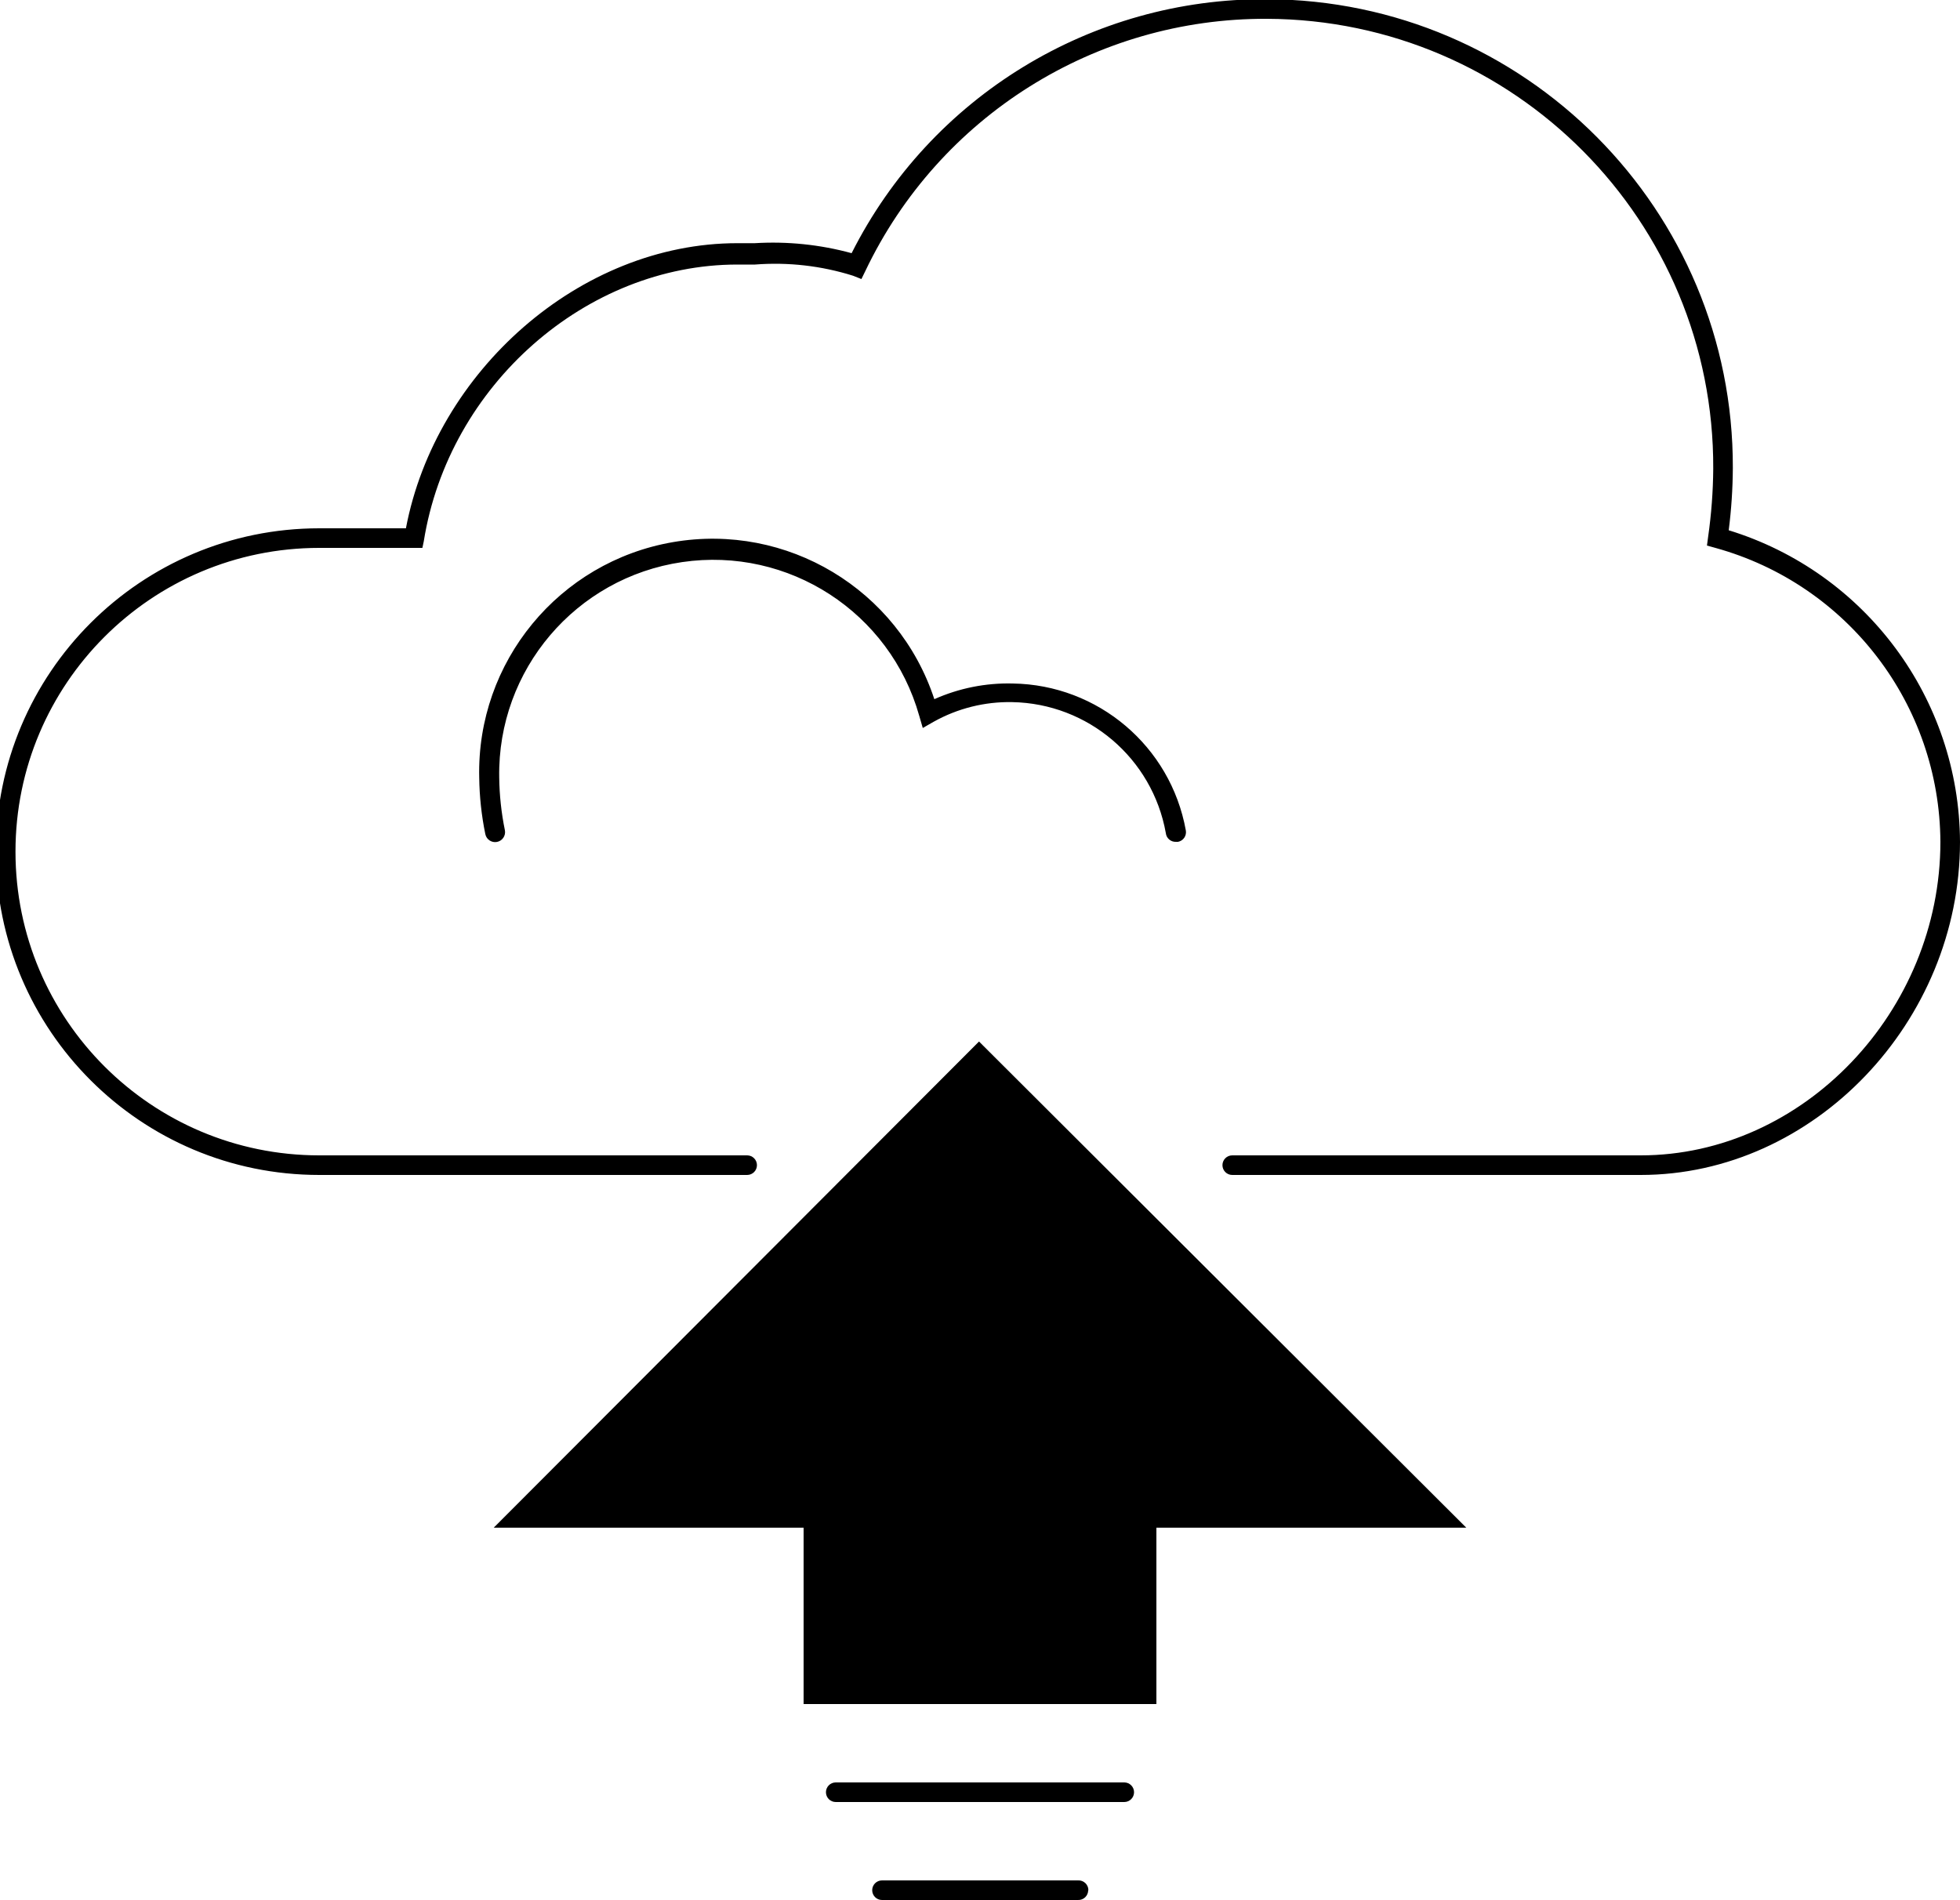
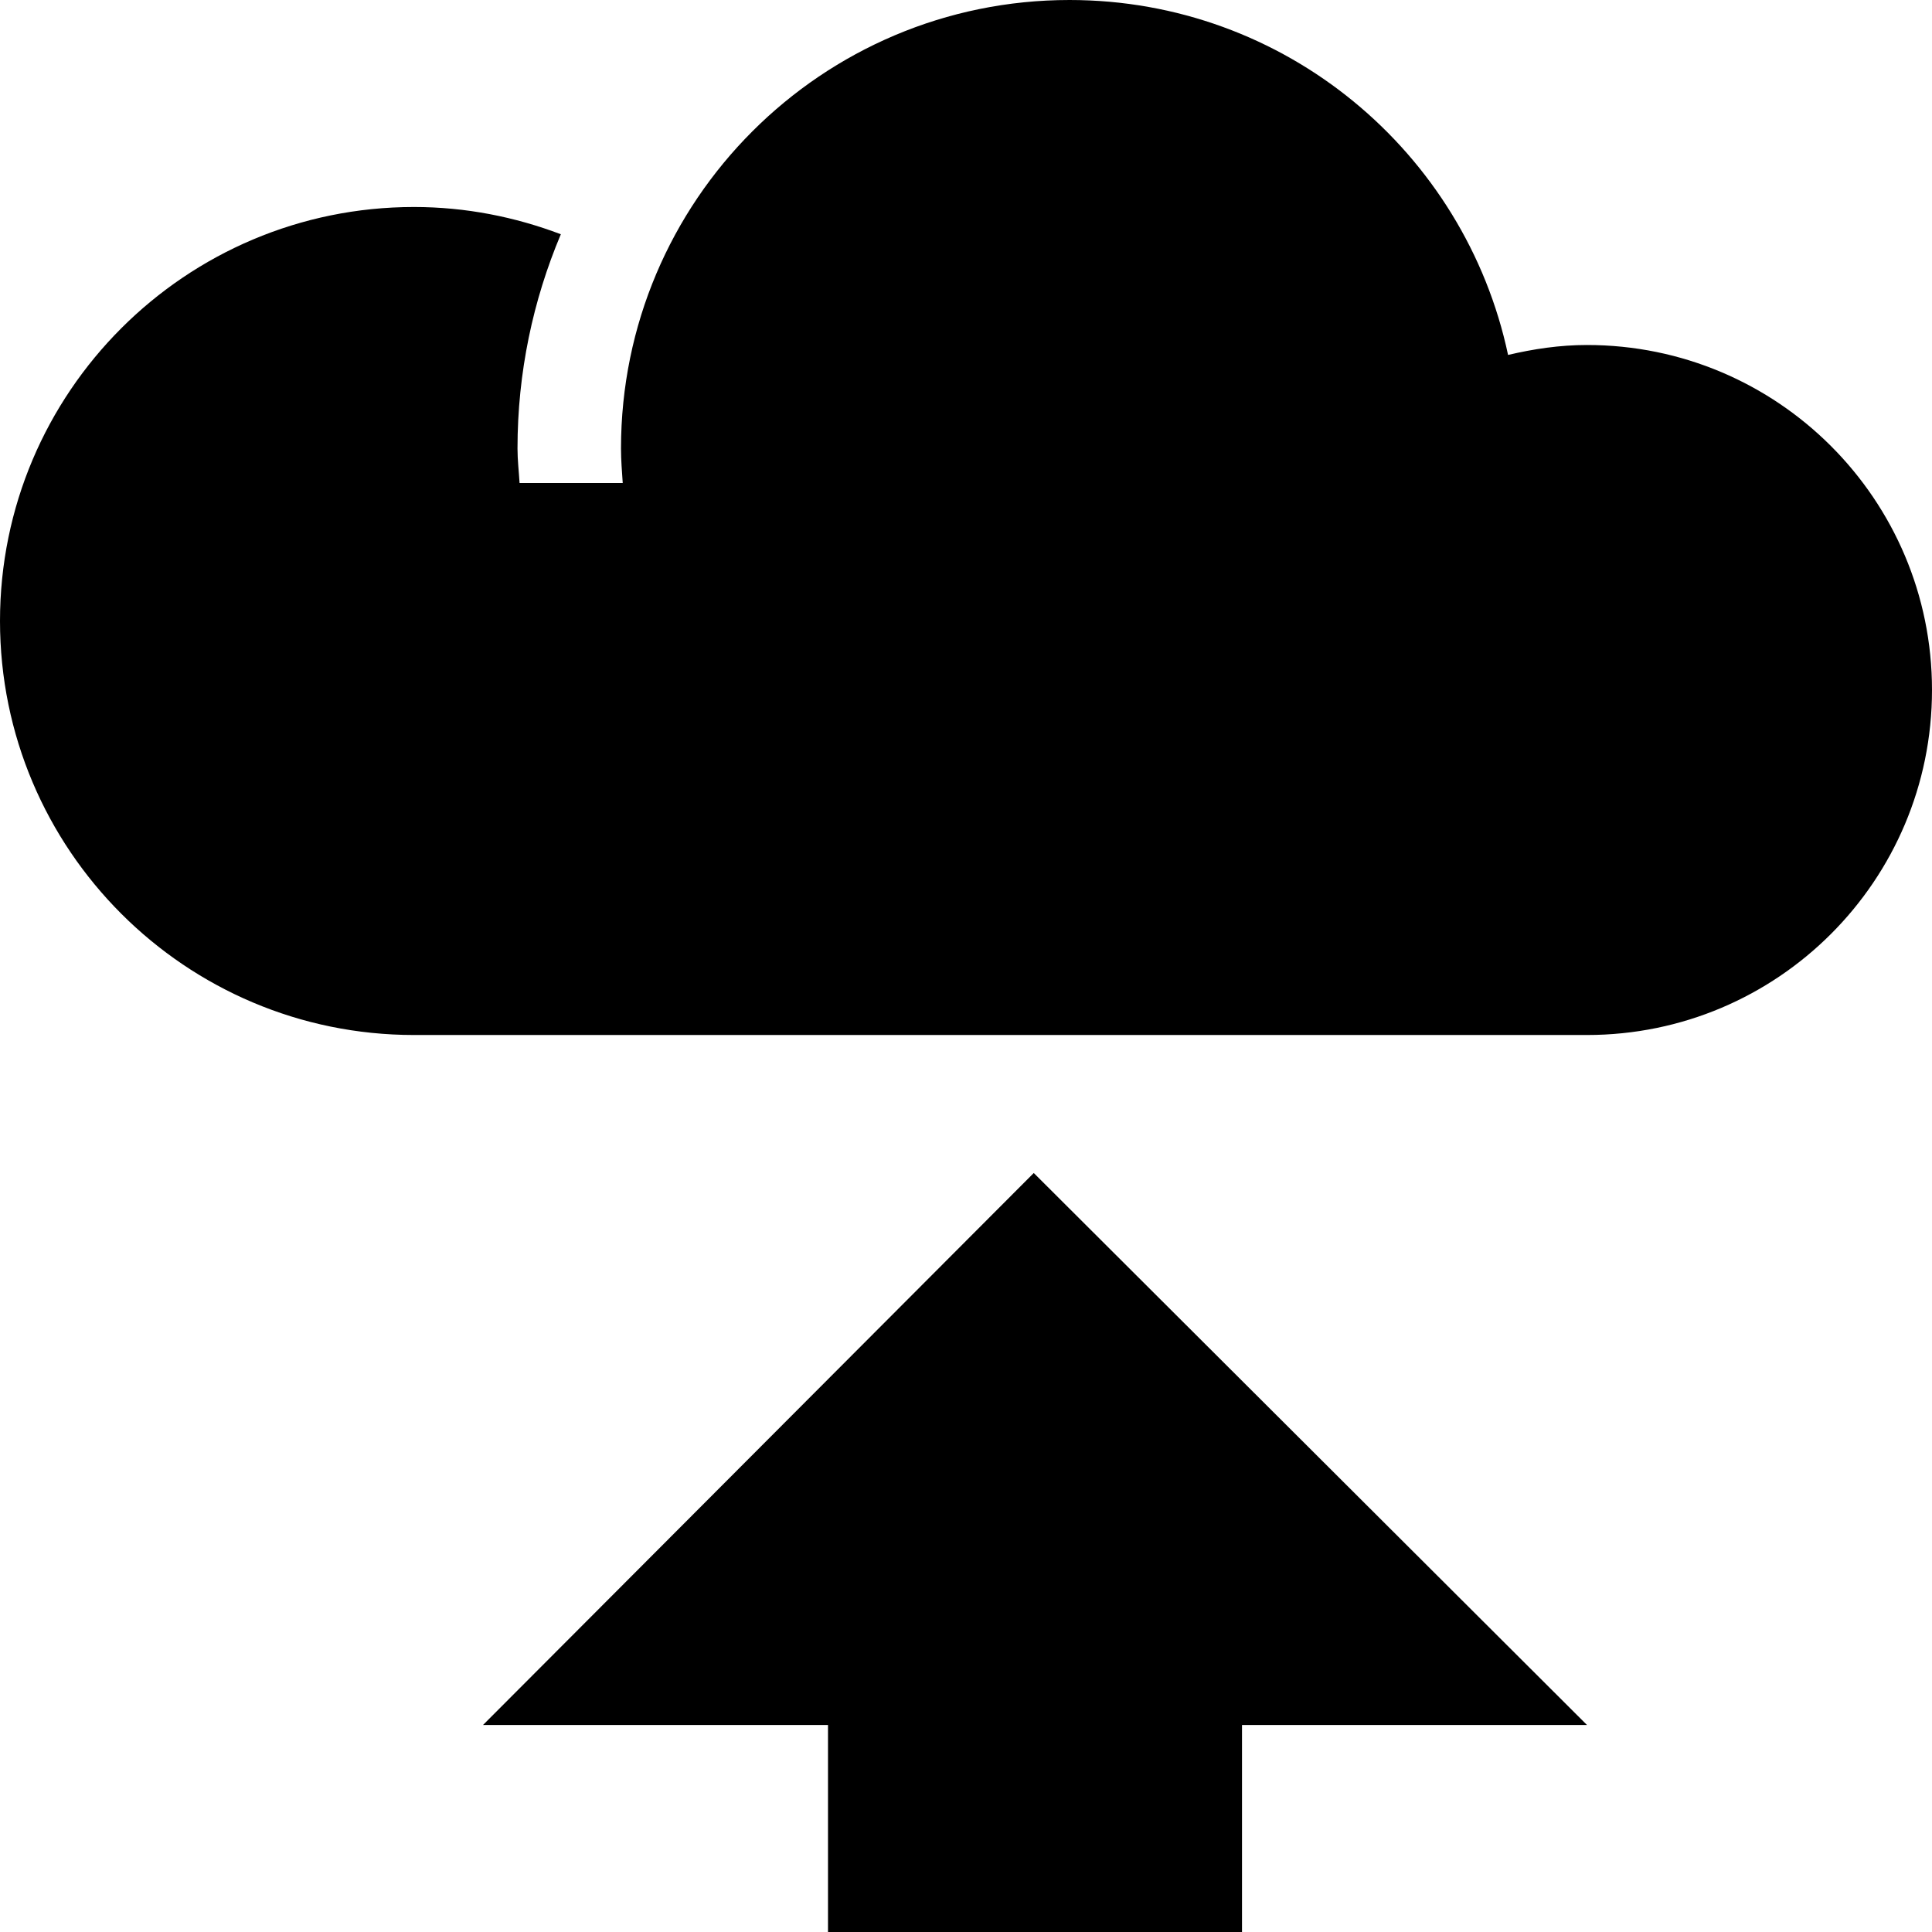
- <svg xmlns="http://www.w3.org/2000/svg" id="Layer_1" data-name="Layer 1" viewBox="0 0 100 96.96">
-   <path d="M83.71,62H62.87a0.5,0.5,0,0,1,0-1H83.71C92,61,99,53.65,99,45A15.65,15.65,0,0,0,87.52,30l-0.43-.12,0.06-.45a25.9,25.9,0,0,0,.26-3.47A22.86,22.86,0,0,0,64.64,3,22.59,22.59,0,0,0,44.15,15.87l-0.2.41-0.43-.17a13.25,13.25,0,0,0-5-.57h-0.9c-7.7,0-14.73,6.15-16,14.13L21.55,30H16.29a15.5,15.5,0,0,0,0,31H38.12a0.5,0.5,0,0,1,0,1H16.29a16.5,16.5,0,0,1,0-33h4.42c1.52-8,8.87-14.55,16.91-14.55l0.89,0a15.24,15.24,0,0,1,4.94.51A23.56,23.56,0,0,1,64.64,2,23.85,23.85,0,0,1,88.41,25.92a26.39,26.39,0,0,1-.21,3.18A16.72,16.72,0,0,1,100,45C100,54.19,92.54,62,83.71,62ZM59,80H74.81L49.95,55.19,25.19,80H41v9H59V80ZM57.86,93.5a0.5,0.5,0,0,0-.5-0.5H42.64a0.5,0.5,0,0,0,0,1H57.36A0.5,0.5,0,0,0,57.86,93.5Zm-2.33,5A0.5,0.5,0,0,0,55,98H45a0.5,0.5,0,0,0,0,1H55A0.5,0.5,0,0,0,55.52,98.5ZM60.1,45a0.5,0.5,0,0,0,.4-0.59,9.11,9.11,0,0,0-8.83-7.49,9.24,9.24,0,0,0-4,.8,11.91,11.91,0,0,0-23.22,4,15.29,15.29,0,0,0,.31,2.88,0.5,0.5,0,1,0,1-.19,14.3,14.3,0,0,1-.29-2.7,10.92,10.92,0,0,1,21.43-3.14l0.18,0.62,0.56-.32a7.89,7.89,0,0,1,4-1,8.11,8.11,0,0,1,7.84,6.68A0.5,0.5,0,0,0,60,45h0.1Z" transform="translate(0 -2.04)" />
+ <svg xmlns="http://www.w3.org/2000/svg" xmlns:xlink="http://www.w3.org/1999/xlink" version="1.1" id="Layer_1" x="0px" y="0px" viewBox="0 0 28 28" enable-background="new 0 0 28 28" xml:space="preserve">
+   <g>
+     <defs>
+       <rect id="SVGID_1_" width="28" height="28" />
+     </defs>
+     <clipPath id="SVGID_2_">
+       <use xlink:href="#SVGID_1_" overflow="visible" />
+     </clipPath>
+     <path clip-path="url(#SVGID_2_)" d="M23,5c-0.395,0-0.774,0.057-1.144,0.144C21.232,2.205,18.625,0,15.5,0C11.91,0,9,2.91,9,6.5     C9,6.669,9.014,6.834,9.025,7H7.53C7.52,6.833,7.5,6.669,7.5,6.5c0-1.101,0.225-2.149,0.628-3.105C7.466,3.144,6.75,3,6,3     C2.688,3,0,5.686,0,9s2.688,6,6,6h17c2.762,0,5-2.238,5-5S25.762,5,23,5 M7,25h5v3h6v-3h5l-8.018-8L7,25z" />
+   </g>
</svg>
